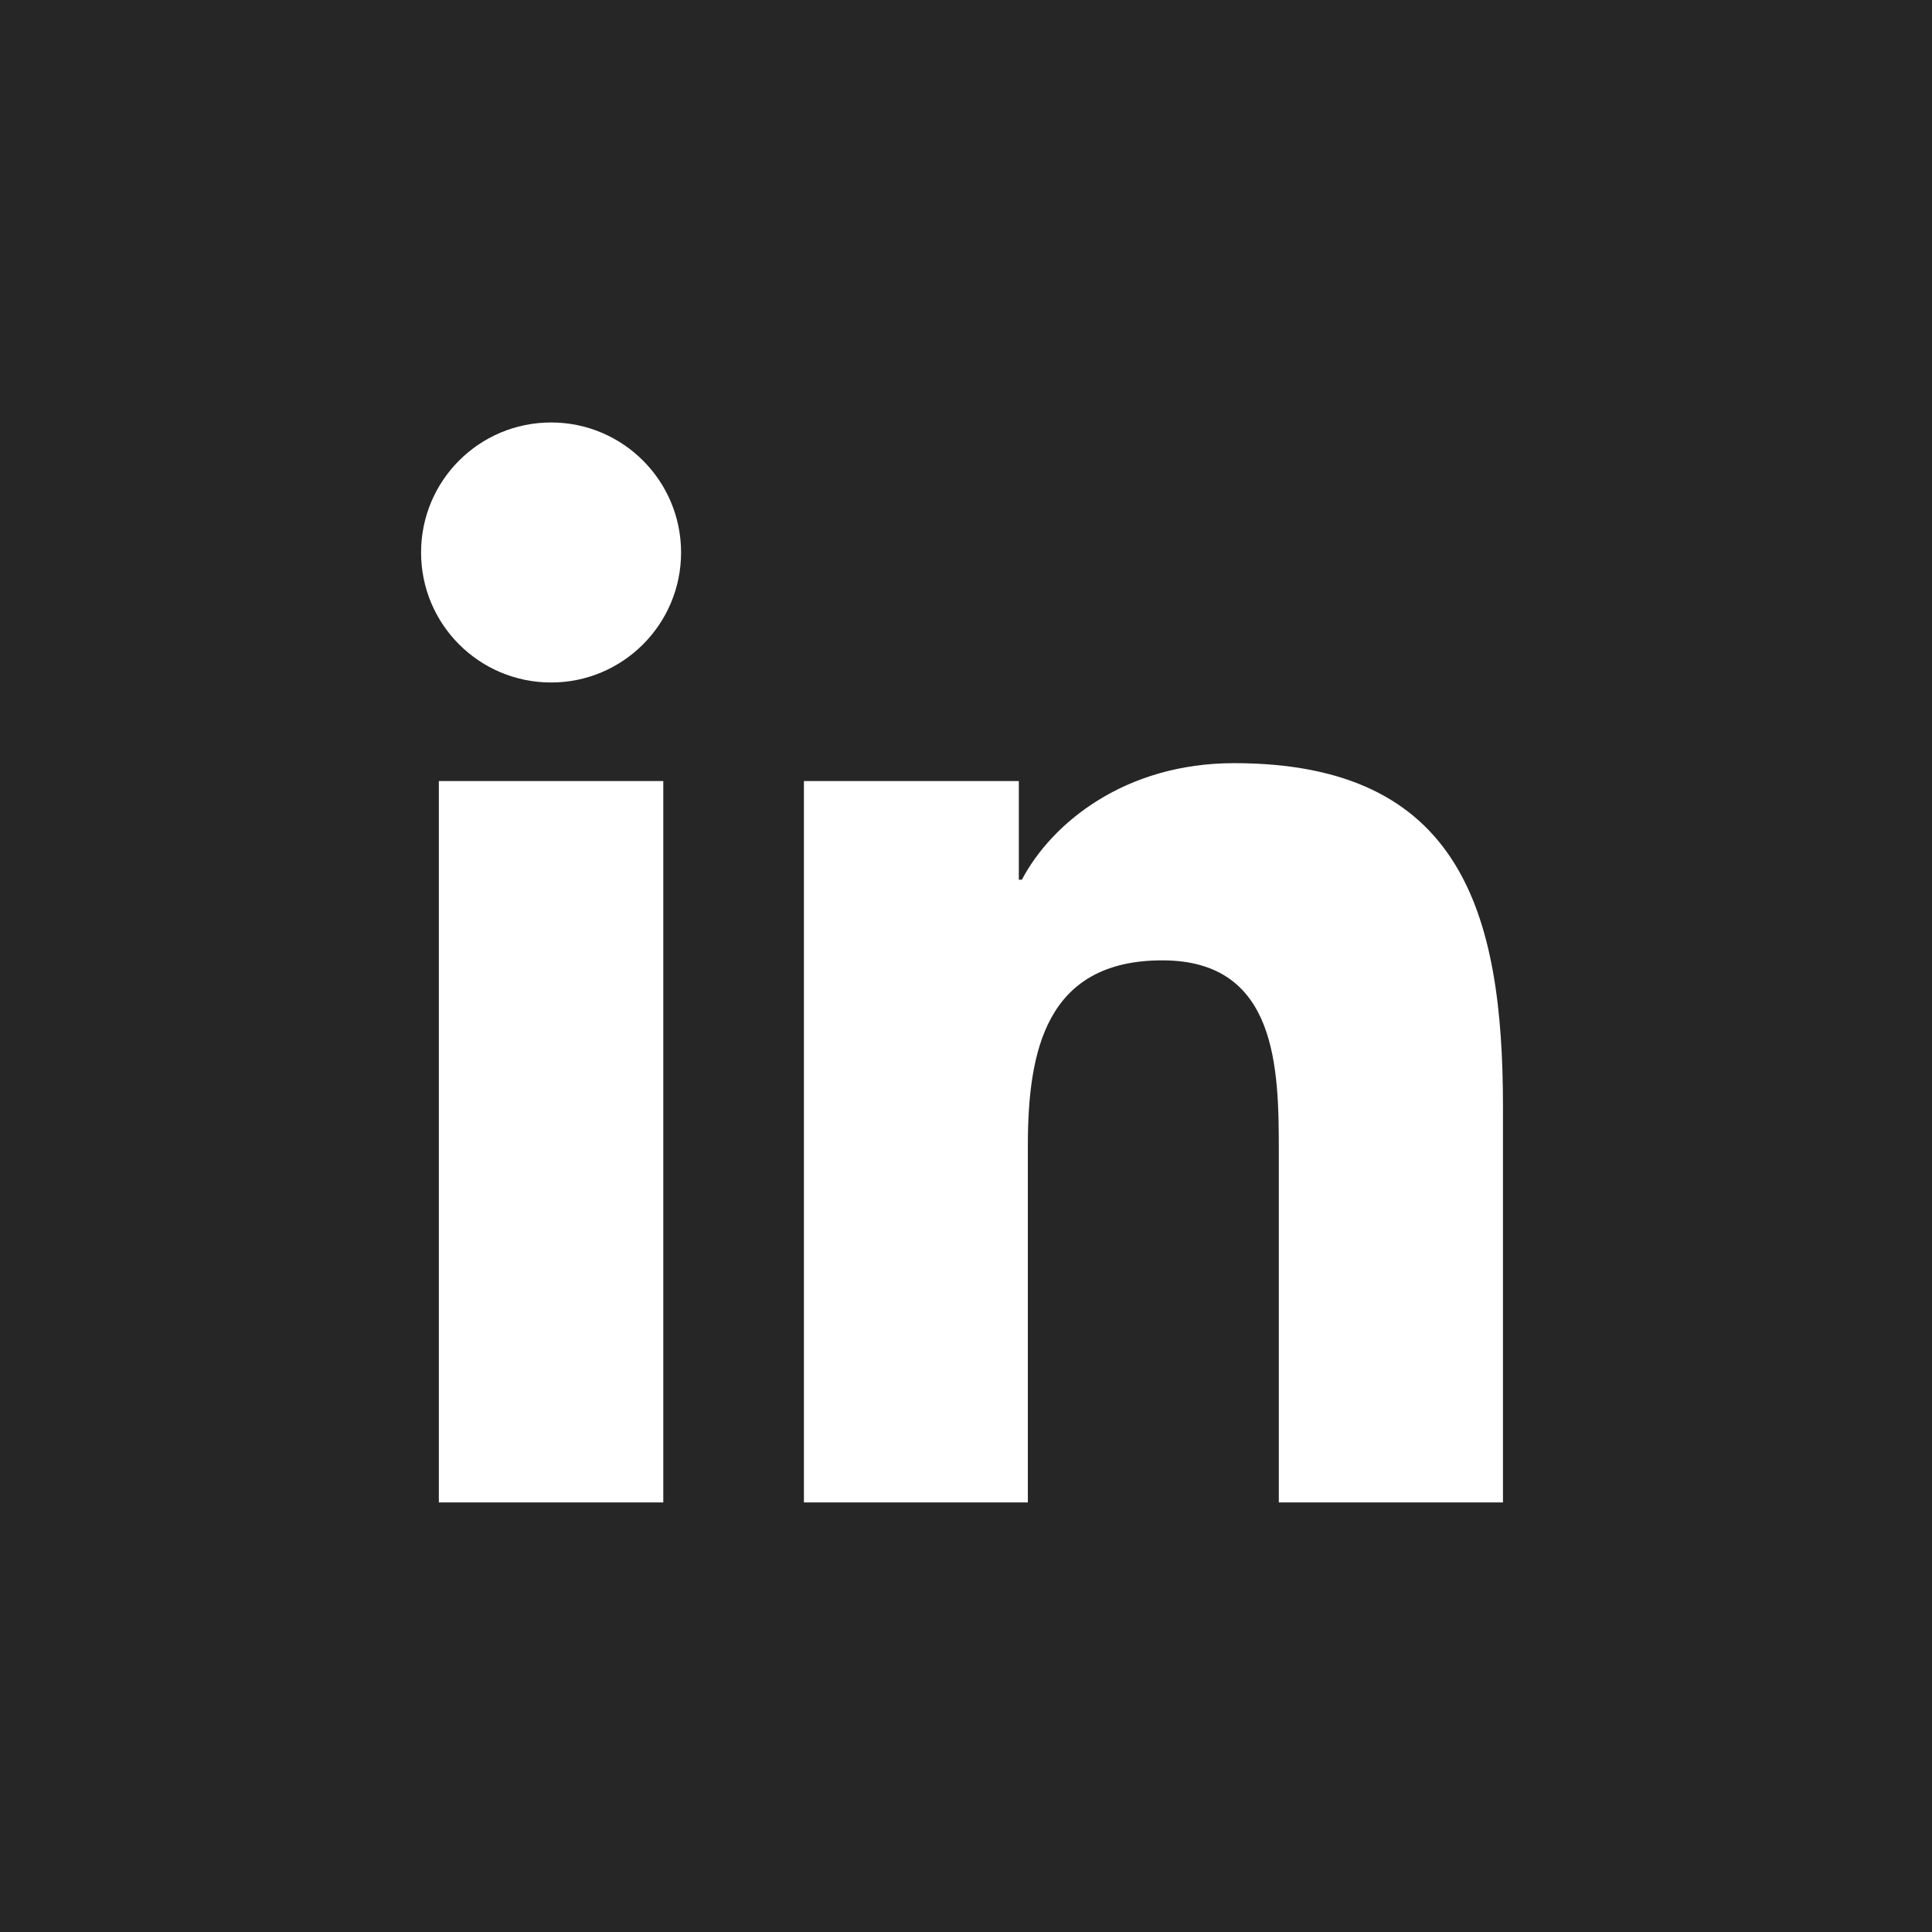
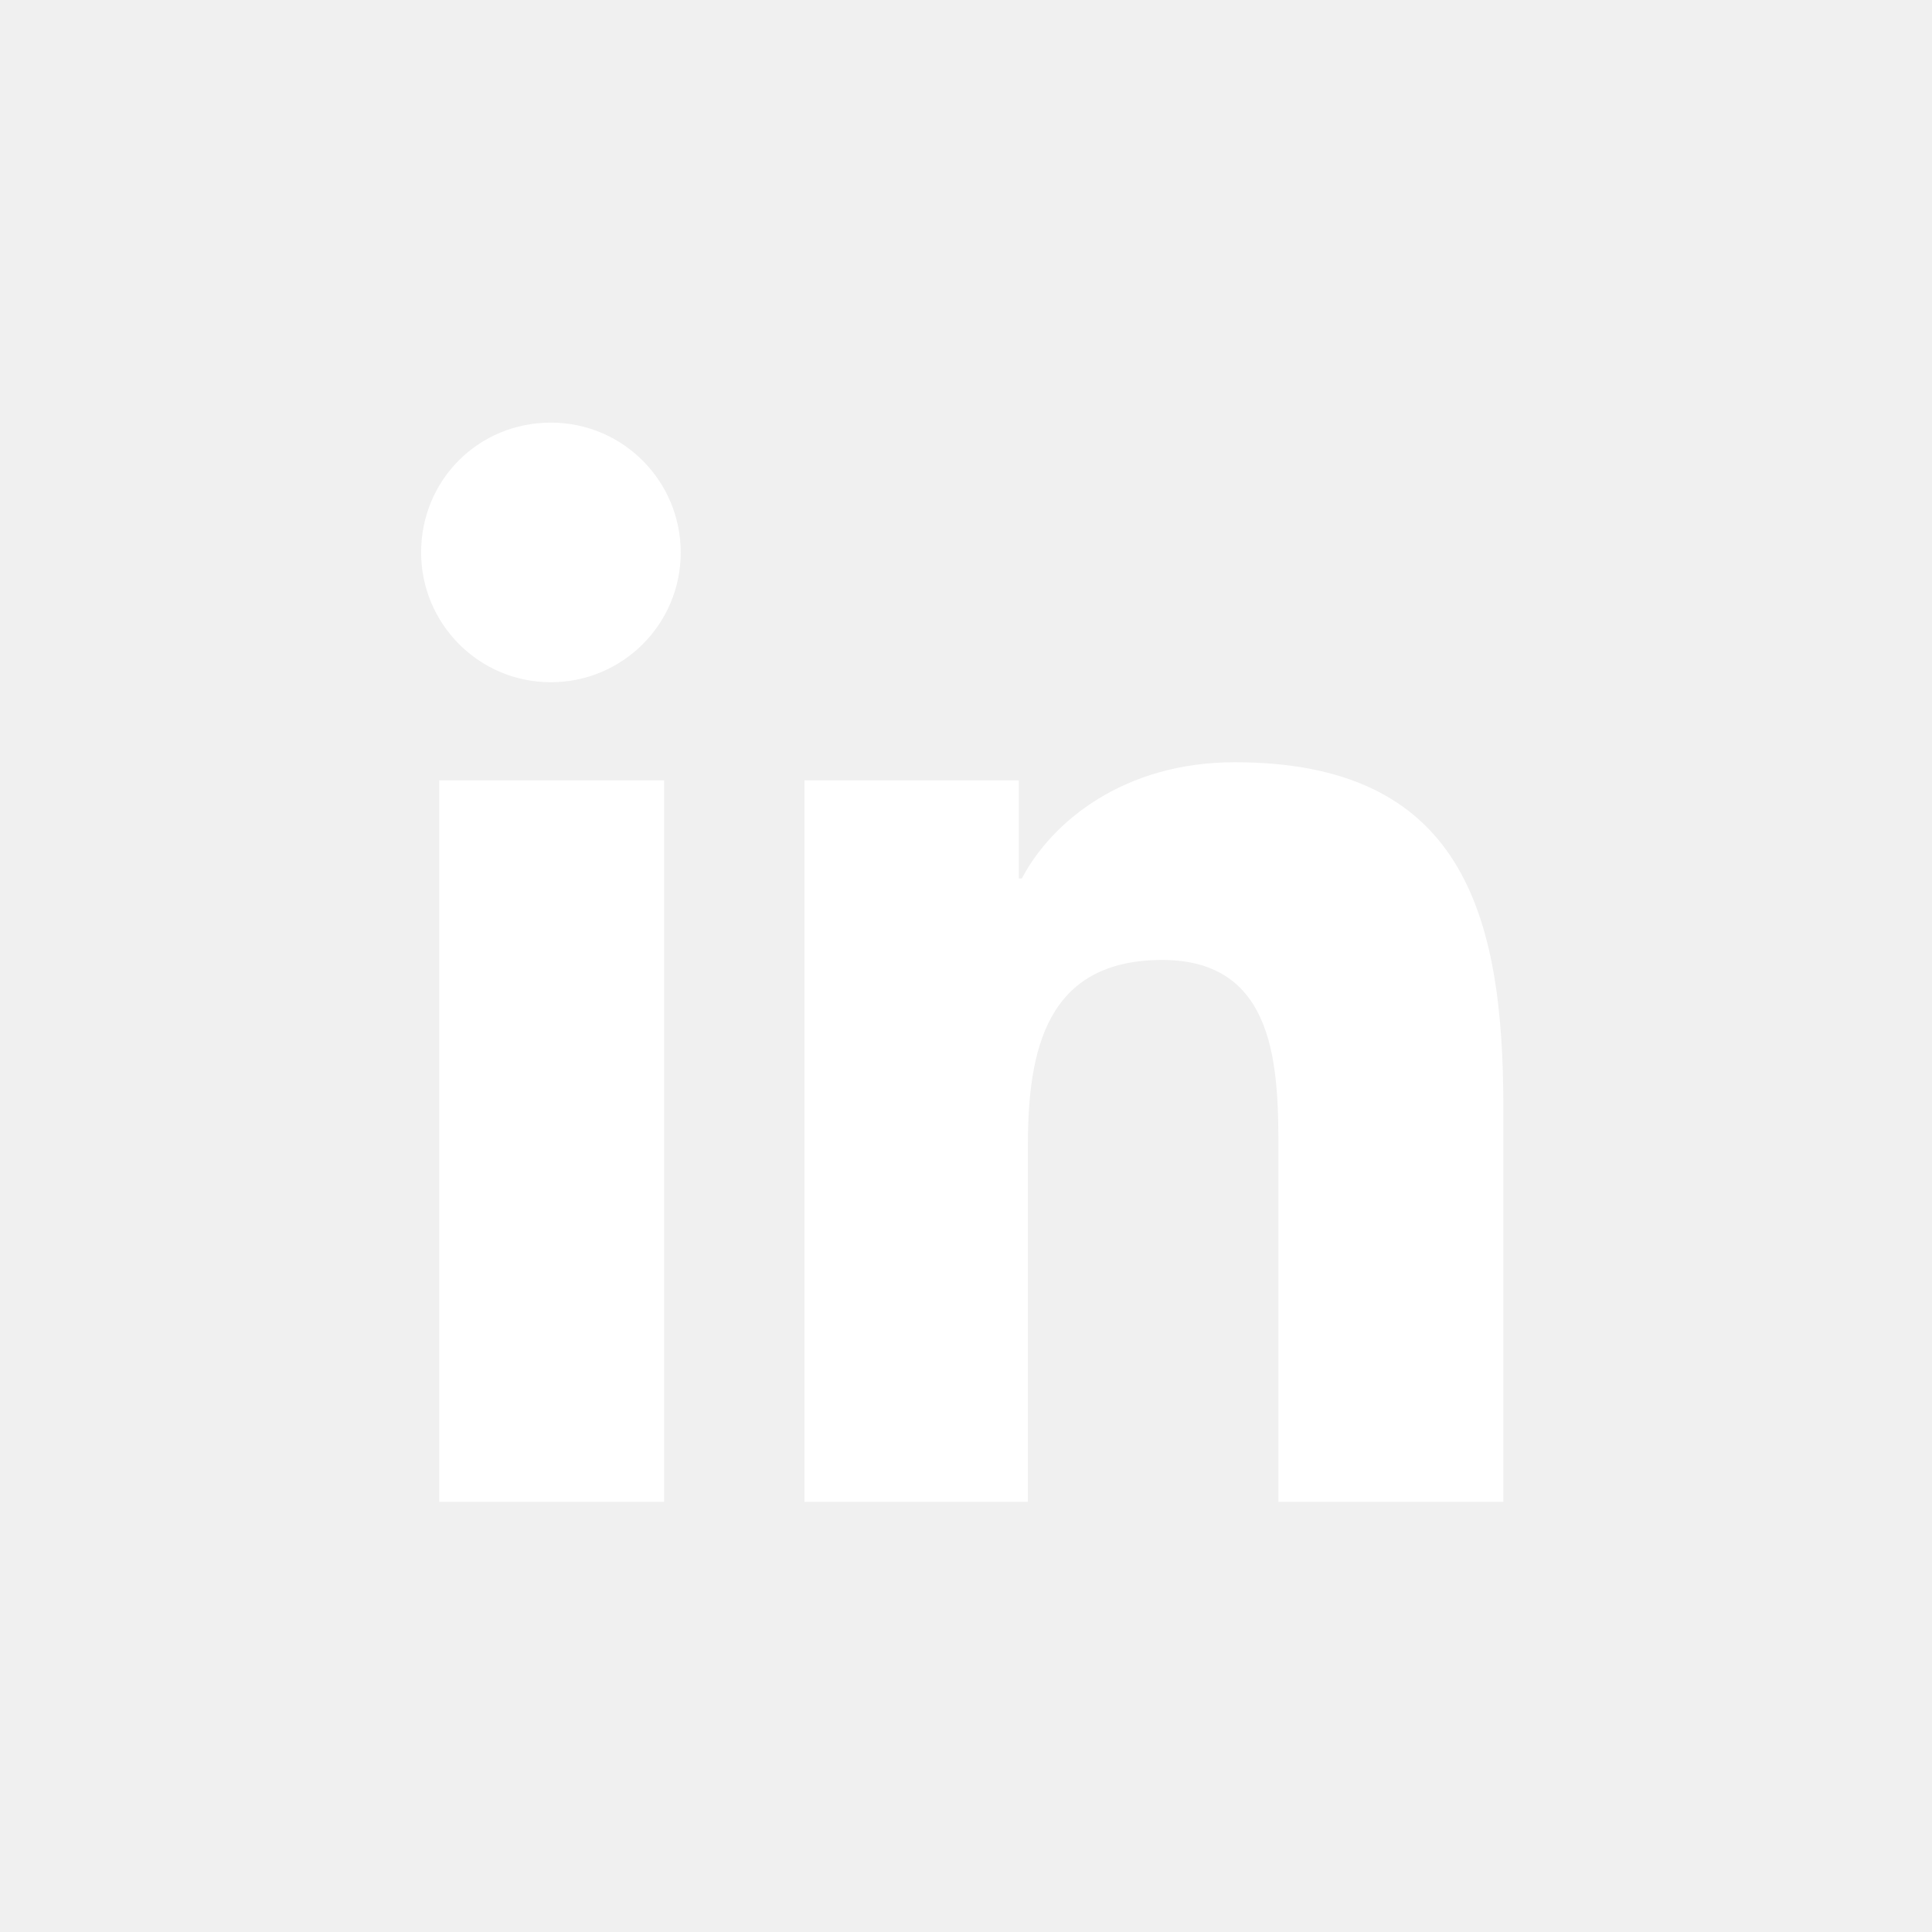
- <svg xmlns="http://www.w3.org/2000/svg" version="1.1" id="Linkedin" x="0px" y="0px" viewBox="0 0 128 128" enable-background="new 0 0 128 128" xml:space="preserve">
+ <svg xmlns="http://www.w3.org/2000/svg" version="1.1" id="Linkedin" x="0px" y="0px" viewBox="0 0 128 128" style="enable-background:new 0 0 128 128;" xml:space="preserve">
+   <style type="text/css">
+ 	.st0{fill:#FFFFFF;}
+ </style>
  <g>
-     <rect id="linkedin-back" fill="#262626" width="128" height="128" />
    <g id="linkedin-linkedin">
-       <path fill="#FFFFFF" d="M29.075,51.747h14.869v47.792H29.075V51.747z M36.514,27.99c4.751,0,8.609,3.859,8.609,8.613    c0,4.755-3.857,8.614-8.609,8.614c-4.771,0-8.617-3.859-8.617-8.614C27.896,31.849,31.743,27.99,36.514,27.99" />
-       <path fill="#FFFFFF" d="M53.262,51.747H67.5v6.534h0.204c1.98-3.757,6.827-7.72,14.054-7.72    c15.039,0,17.818,9.896,17.818,22.767v26.211H84.725V76.298c0-5.542-0.096-12.672-7.719-12.672    c-7.729,0-8.908,6.04-8.908,12.275v23.638H53.262V51.747z" />
+       <path class="st0" d="M29.1,51.7h14.9v47.8H29.1V51.7z M36.5,28c4.8,0,8.6,3.9,8.6,8.6c0,4.8-3.9,8.6-8.6,8.6    c-4.8,0-8.6-3.9-8.6-8.6C27.9,31.8,31.7,28,36.5,28" />
+       <path class="st0" d="M53.3,51.7h14.2v6.5h0.2c2-3.8,6.8-7.7,14.1-7.7c15,0,17.8,9.9,17.8,22.8v26.2H84.7V76.3    c0-5.5-0.1-12.7-7.7-12.7c-7.7,0-8.9,6-8.9,12.3v23.6H53.3V51.7z" />
    </g>
  </g>
</svg>
